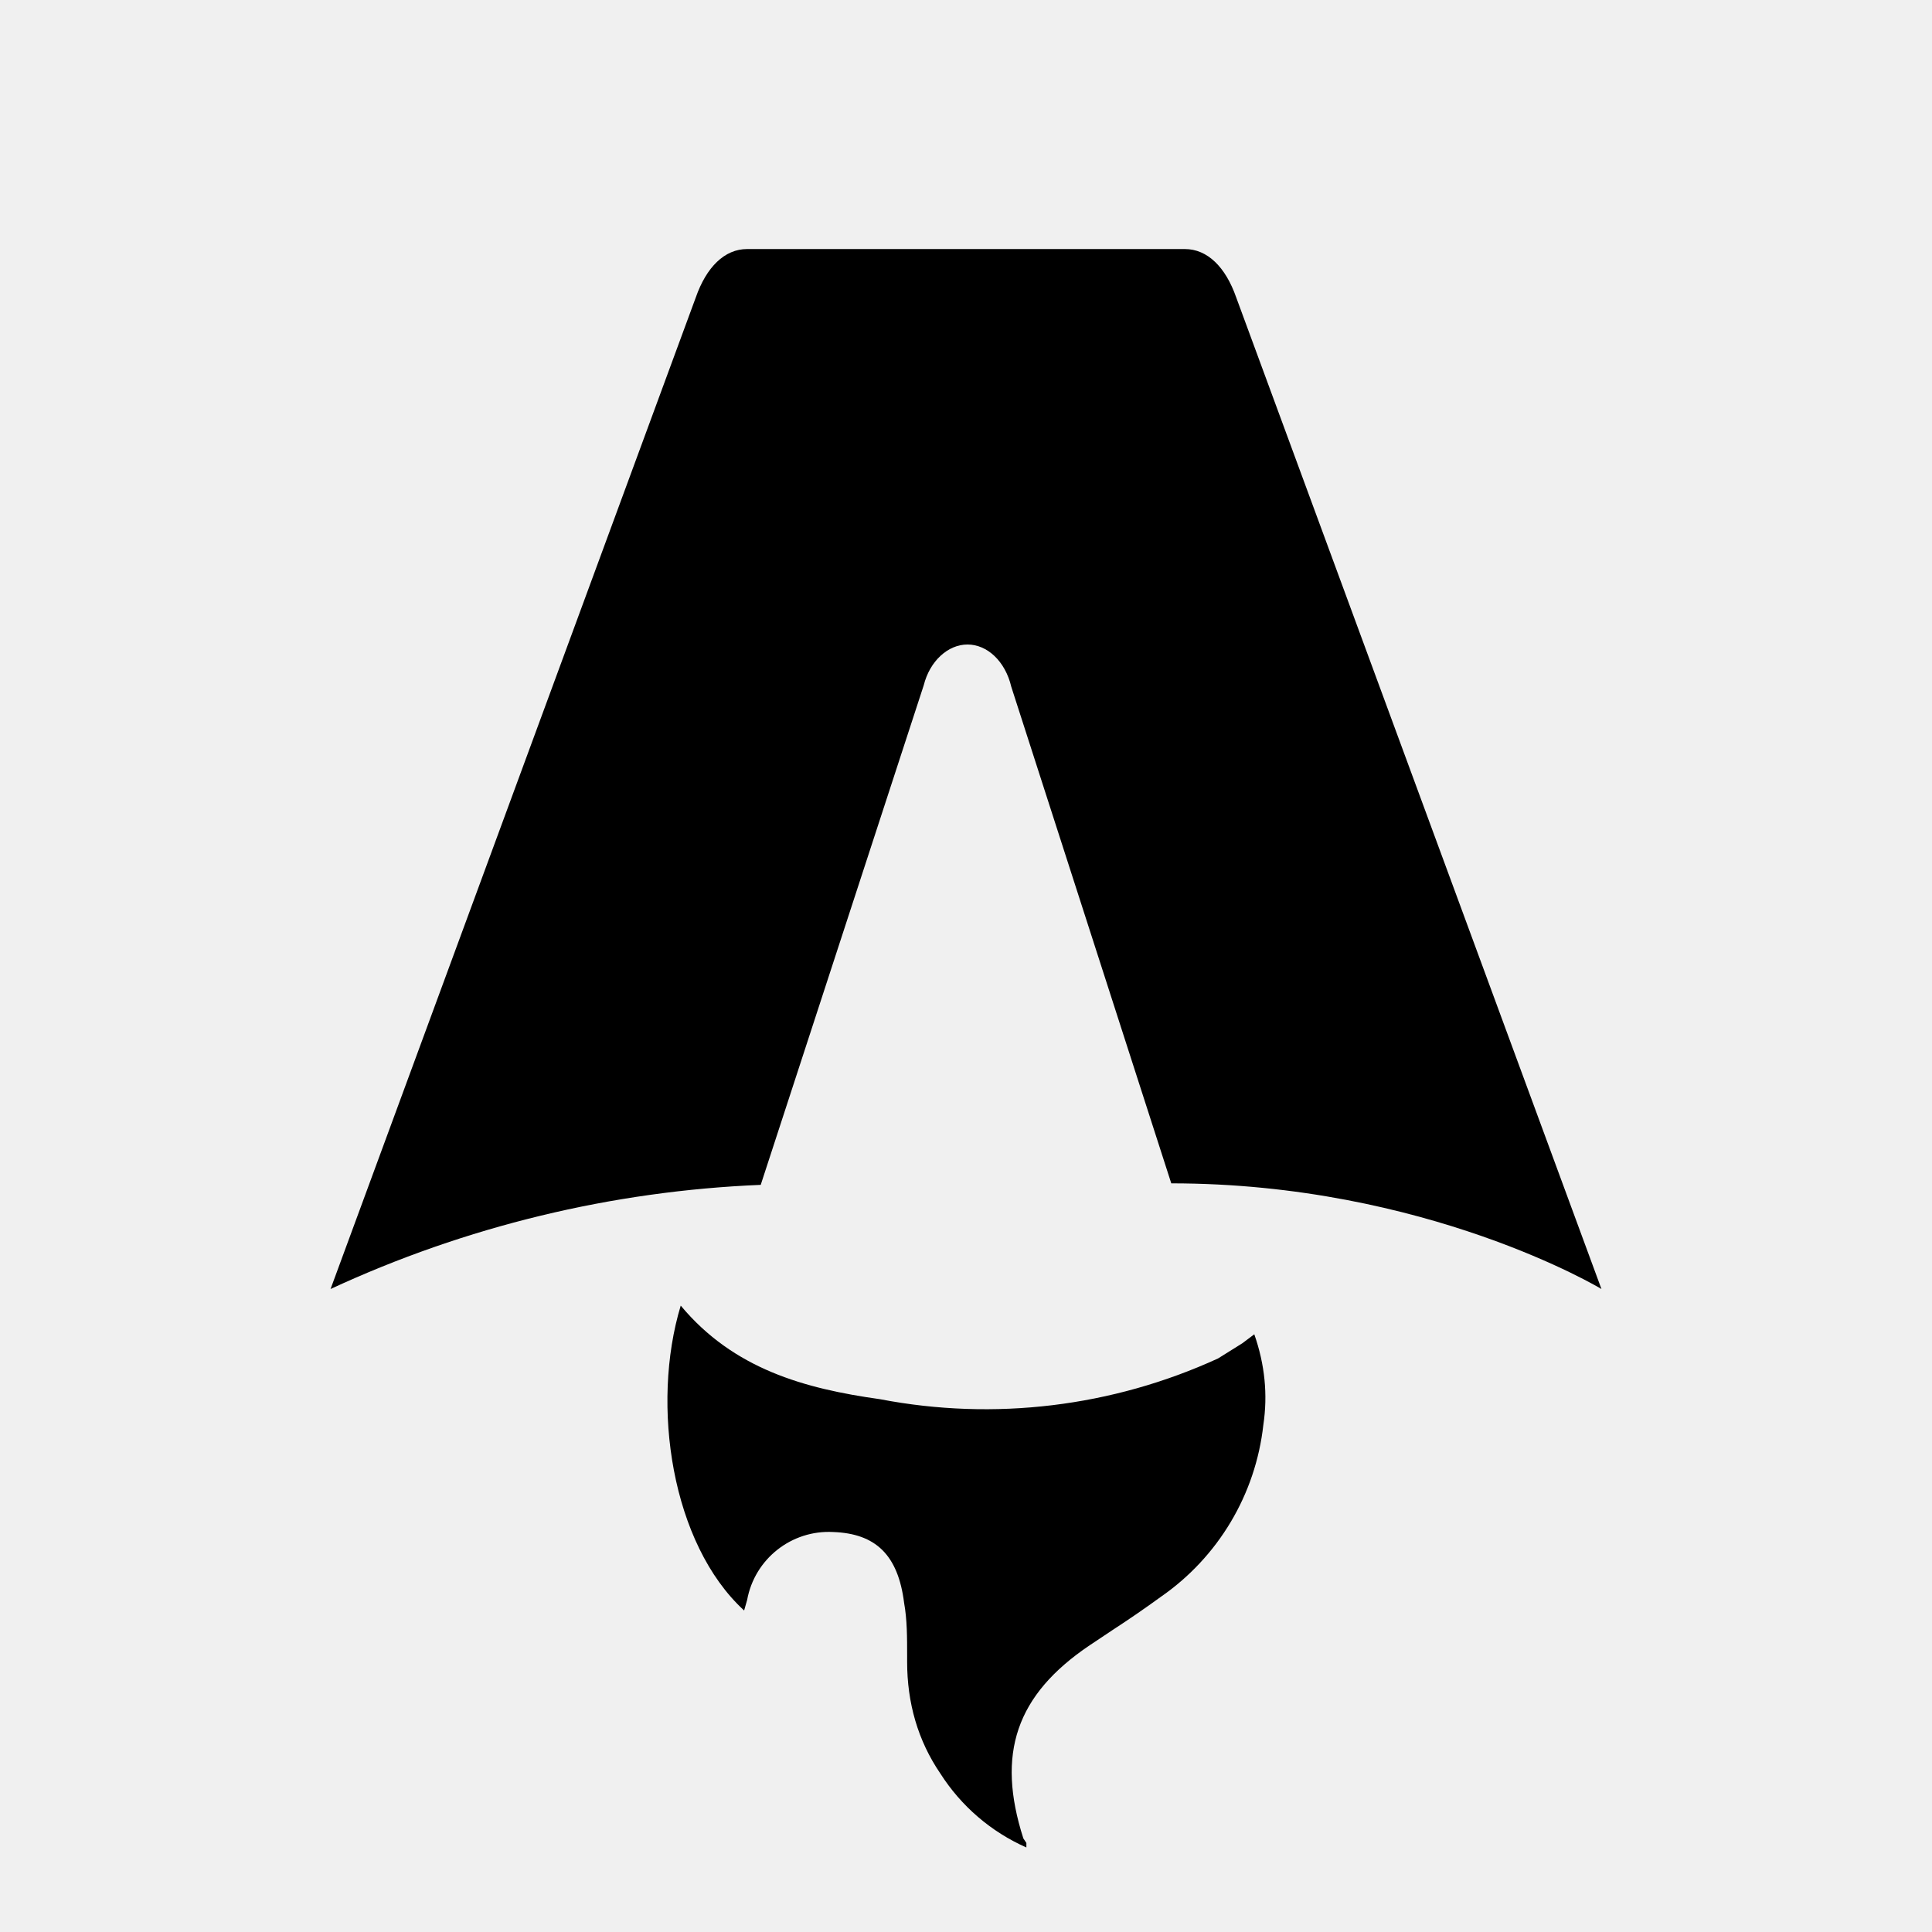
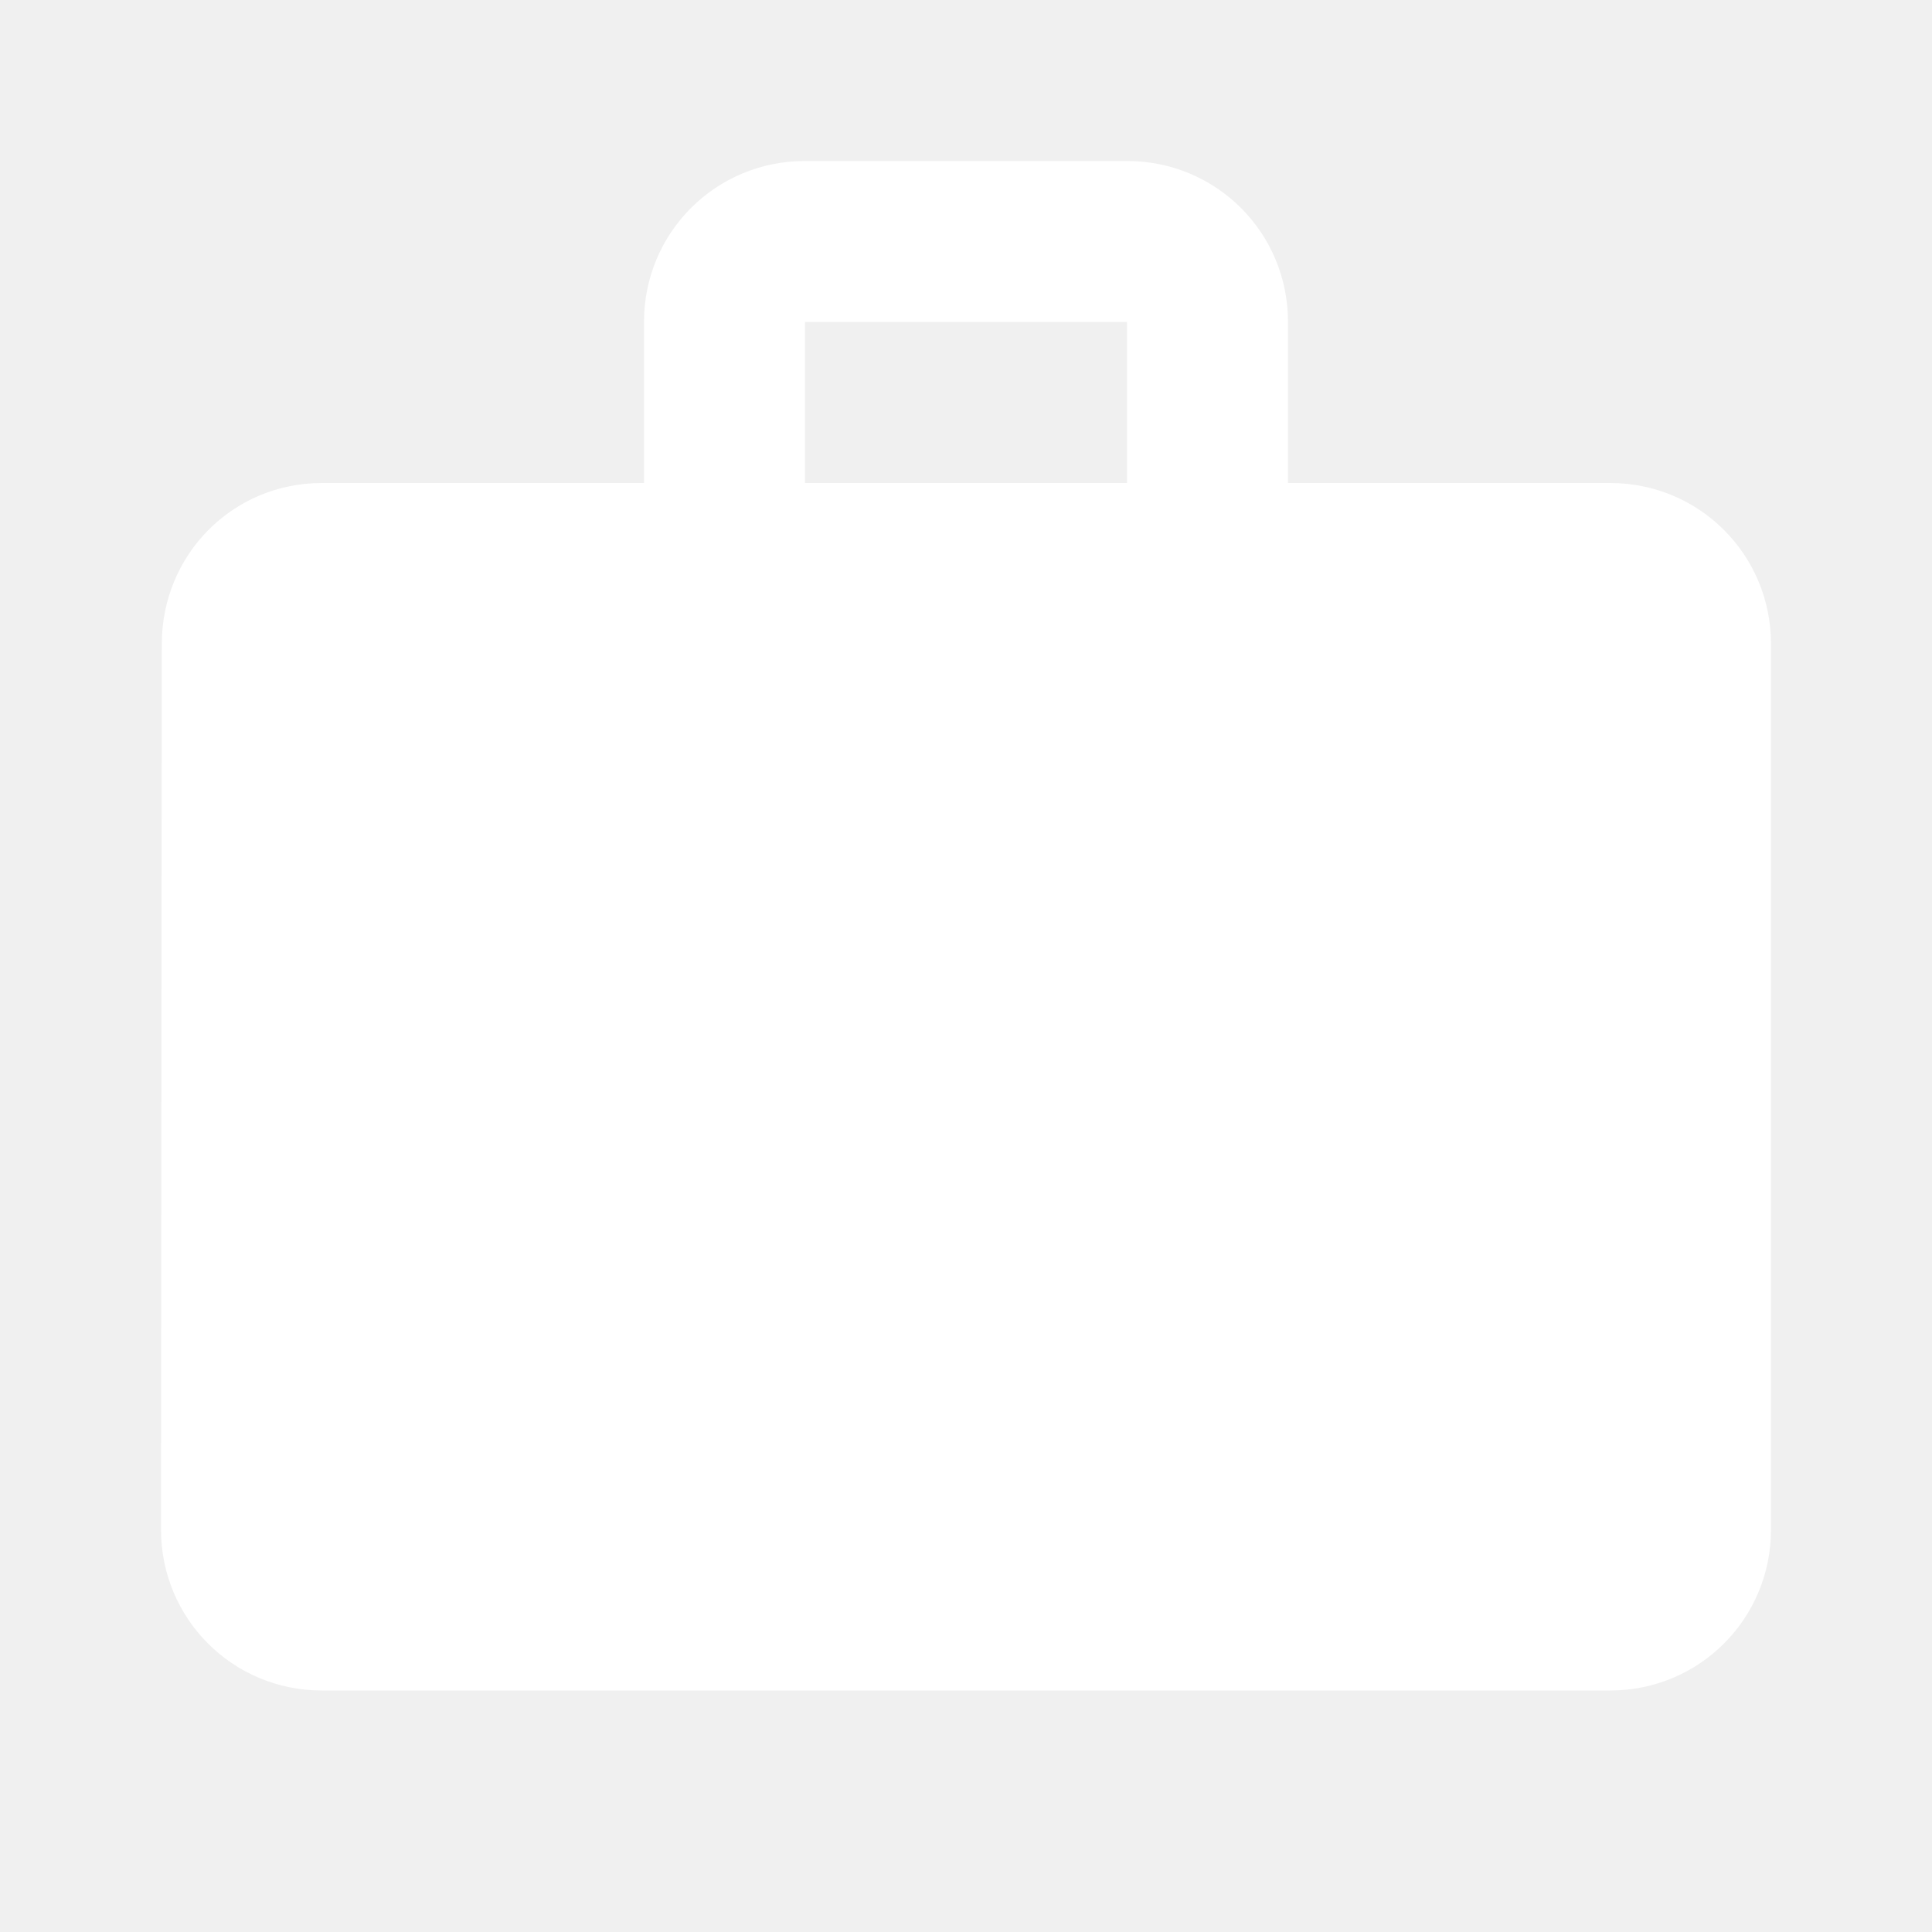
- <svg xmlns="http://www.w3.org/2000/svg" fill="none" viewBox="0 0 128 128">
-   <path d="M50.4 78.5a75.1 75.1 0 0 0-28.5 6.9l24.2-65.7c.7-2 1.9-3.2 3.4-3.2h29c1.5 0 2.7 1.2 3.4 3.2l24.2 65.7s-11.6-7-28.5-7L67 45.5c-.4-1.7-1.6-2.8-2.9-2.8-1.3 0-2.5 1.1-2.9 2.7L50.4 78.5Zm-1.1 28.2Zm-4.2-20.2c-2 6.6-.6 15.8 4.2 20.2a17.5 17.5 0 0 1 .2-.7 5.5 5.5 0 0 1 5.7-4.5c2.8.1 4.3 1.5 4.7 4.7.2 1.1.2 2.3.2 3.5v.4c0 2.7.7 5.2 2.2 7.4a13 13 0 0 0 5.7 4.9v-.3l-.2-.3c-1.8-5.6-.5-9.5 4.4-12.8l1.5-1a73 73 0 0 0 3.2-2.2 16 16 0 0 0 6.8-11.4c.3-2 .1-4-.6-6l-.8.6-1.6 1a37 37 0 0 1-22.4 2.7c-5-.7-9.7-2-13.2-6.2Z" />
-   <style>
-         path { fill: #000; }
-         @media (prefers-color-scheme: dark) {
-             path { fill: #FFF; }
-         }
-     </style>
+ <svg xmlns="http://www.w3.org/2000/svg" height="24px" viewBox="0 0 24 24" width="24px" fill="#FFFFFF">
+   <path d="M0 0h24v24H0V0z" fill="none" />
+   <path d="M20 6h-4V4c0-1.11-.89-2-2-2h-4c-1.11 0-2 .89-2 2v2H4c-1.11 0-1.99.89-1.99 2L2 19c0 1.11.89 2 2 2h16c1.11 0 2-.89 2-2V8c0-1.11-.89-2-2-2zm-6 0h-4V4h4v2z" />
</svg>
